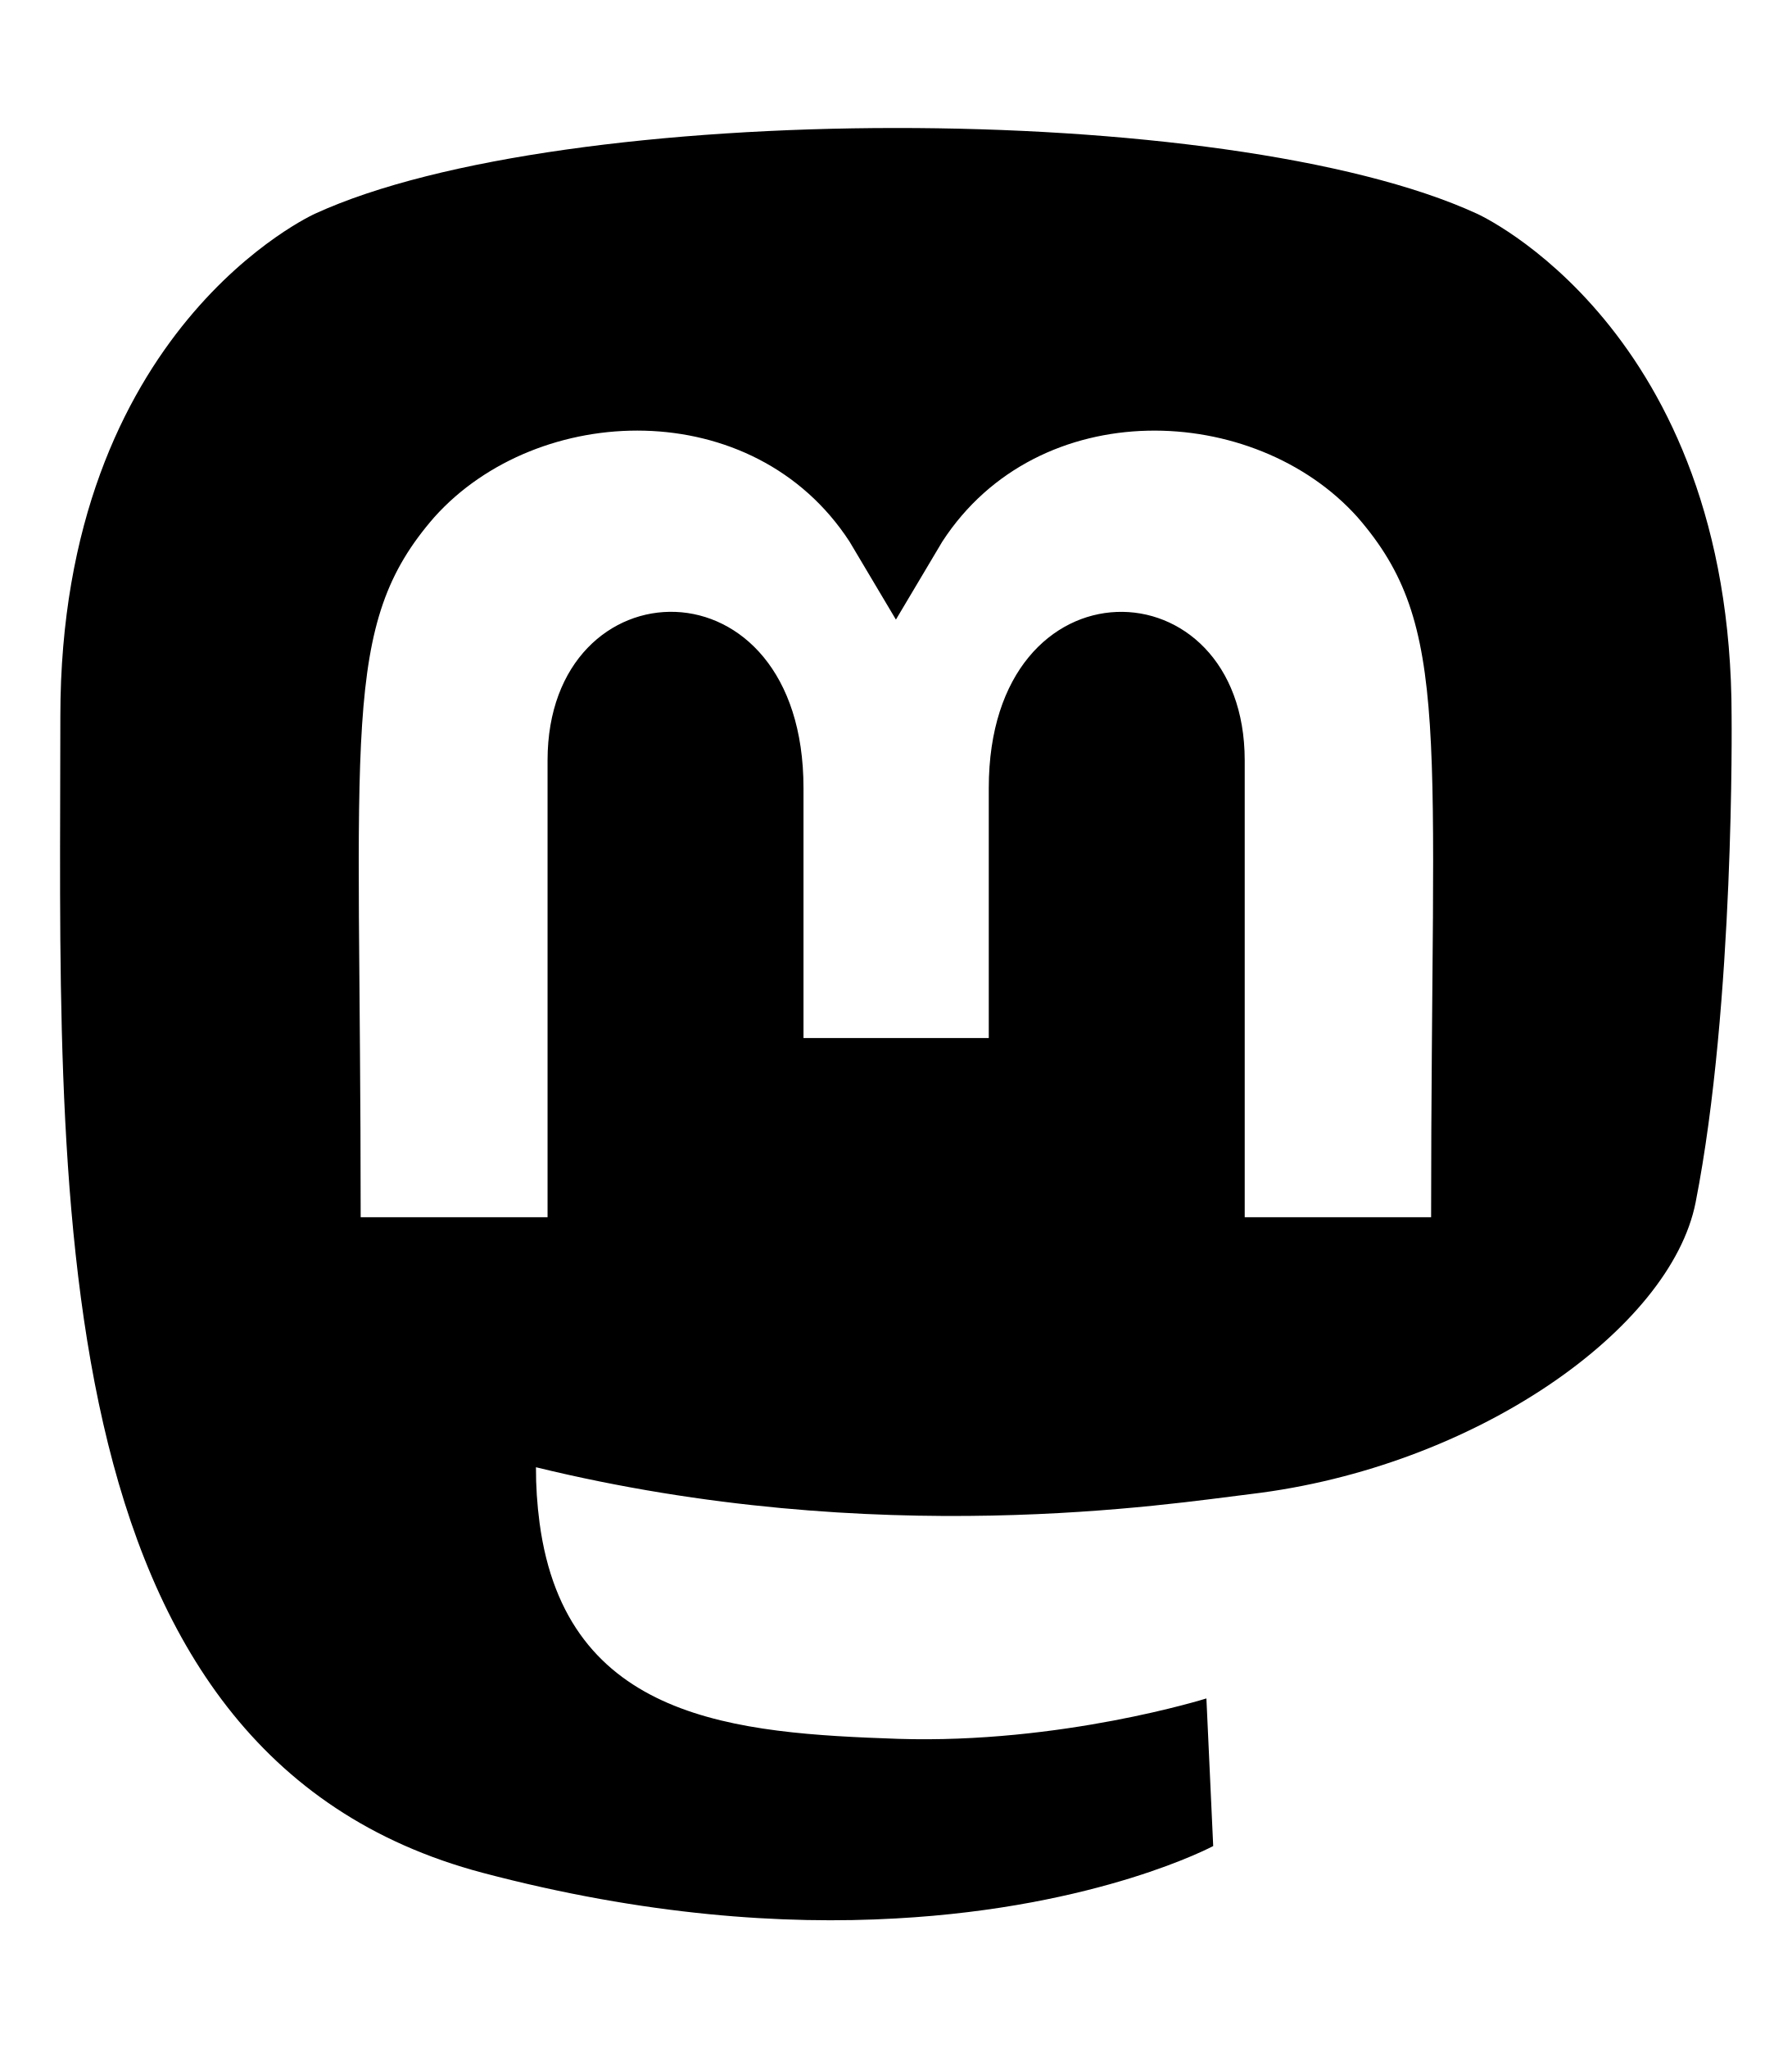
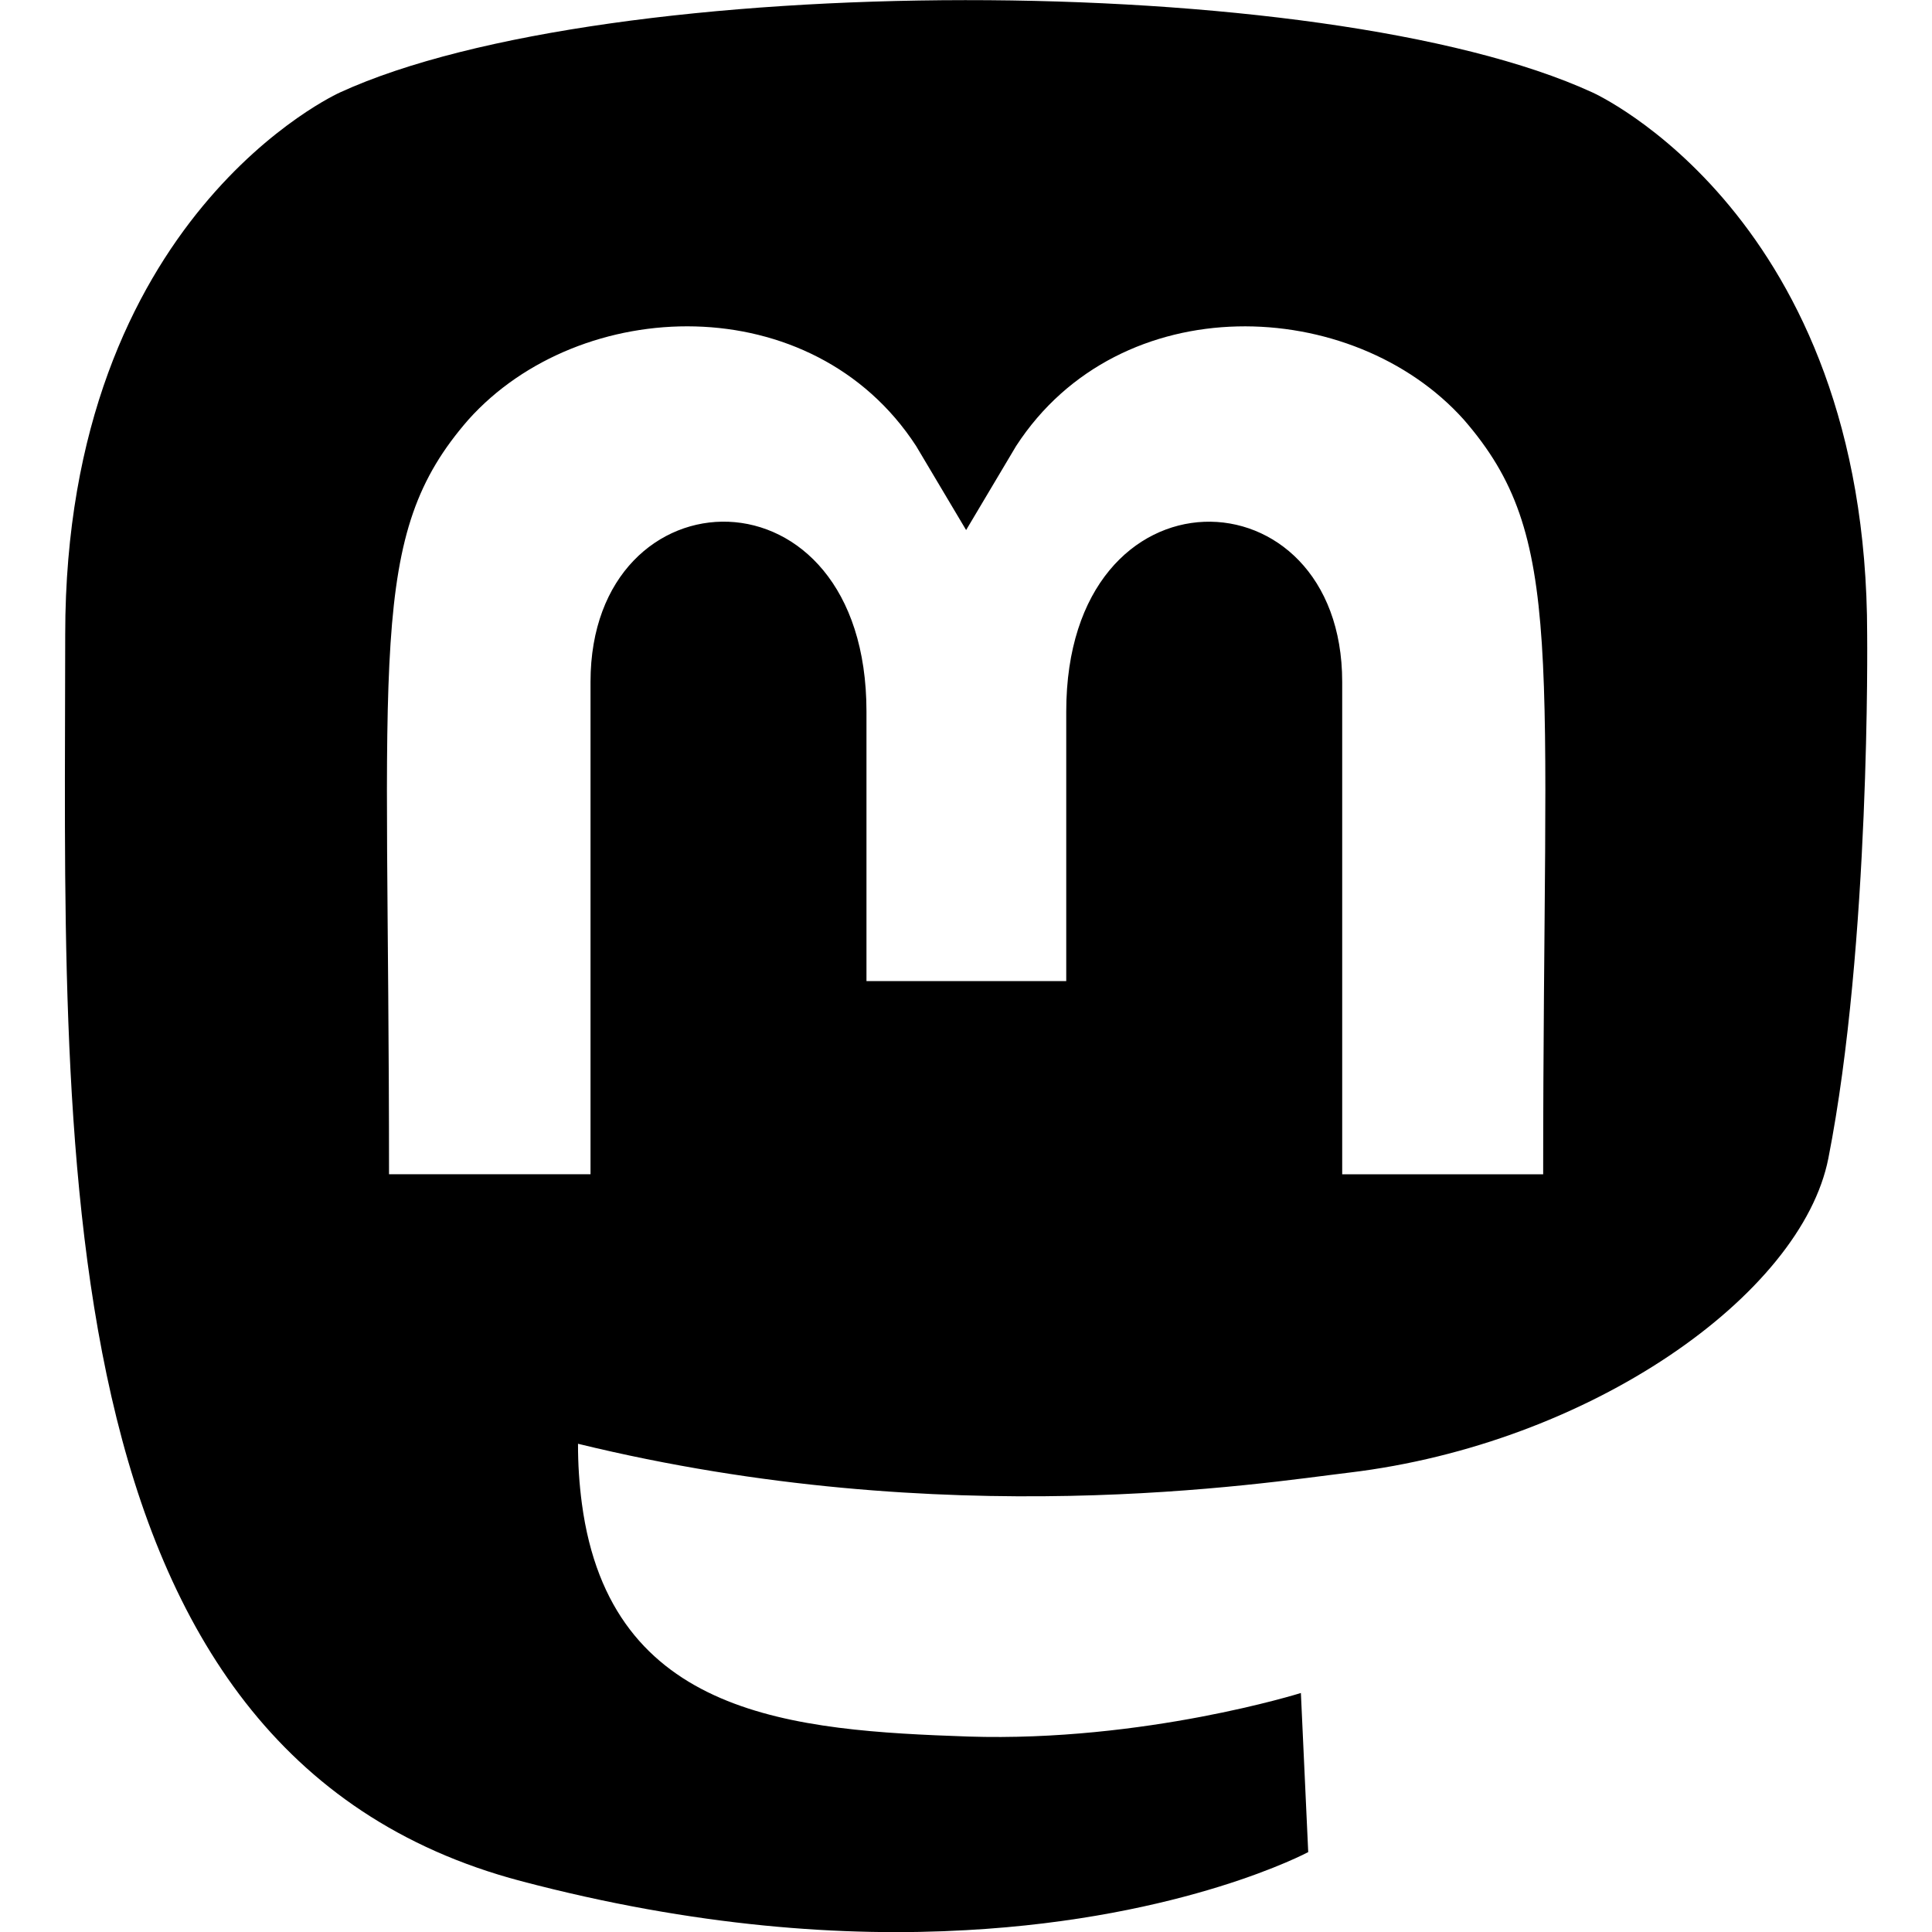
- <svg xmlns="http://www.w3.org/2000/svg" viewBox="0 0 448 512">
-   <path d="M433 179.11c0-97.2-63.71-125.7-63.71-125.7-62.52-28.7-228.56-28.4-290.48 0 0 0-63.72 28.5-63.72 125.7 0 115.7-6.6 259.4 105.63 289.1 40.51 10.7 75.32 13 103.33 11.4 50.81-2.8 79.32-18.1 79.32-18.1l-1.7-36.9s-36.31 11.4-77.12 10.1c-40.41-1.4-83-4.4-89.63-54a102.54 102.54 0 0 1-.9-13.9c85.63 20.9 158.65 9.1 178.75 6.7 56.12-6.7 105-41.3 111.23-72.9 9.8-49.8 9-121.5 9-121.5zm-75.12 125.2h-46.63v-114.2c0-49.7-64-51.6-64 6.9v62.5h-46.33V197c0-58.5-64-56.6-64-6.9v114.2H90.19c0-122.1-5.2-147.9 18.41-175 25.9-28.9 79.82-30.8 103.83 6.1l11.6 19.5 11.6-19.5c24.11-37.1 78.12-34.8 103.83-6.1 23.71 27.3 18.4 53 18.4 175z" />
+ <svg xmlns="http://www.w3.org/2000/svg" width="100%" height="100%" viewBox="0 0 512 512" version="1.1">
+   <path d="M494.817,168.135c-0,-111.068 -72.8,-143.634 -72.8,-143.634c-71.44,-32.795 -261.17,-32.452 -331.924,-0c-0,-0 -72.811,32.566 -72.811,143.634c-0,132.207 -7.542,296.41 120.7,330.347c46.29,12.227 86.066,14.855 118.073,13.027c58.059,-3.2 90.637,-20.683 90.637,-20.683l-1.943,-42.164c0,-0 -41.49,13.026 -88.123,11.541c-46.175,-1.6 -94.842,-5.028 -102.418,-61.705c-0.702,-5.265 -1.046,-10.571 -1.028,-15.883c97.847,23.882 181.285,10.398 204.253,7.656c64.127,-7.656 119.981,-47.193 127.1,-83.301c11.198,-56.905 10.284,-138.835 10.284,-138.835Zm-85.838,143.063l-53.283,-0l-0,-130.494c-0,-56.79 -73.131,-58.962 -73.131,7.885l-0,71.417l-52.94,0l-0,-71.429c-0,-66.846 -73.131,-64.675 -73.131,-7.884l-0,130.493l-53.398,0c0,-139.52 -5.941,-169.001 21.037,-199.968c29.595,-33.023 91.208,-35.194 118.644,6.971l13.255,22.282l13.255,-22.282c27.55,-42.393 89.266,-39.765 118.644,-6.971c27.093,31.195 21.025,60.562 21.025,199.968l0.023,0.012Z" style="fill-rule:nonzero;" />
</svg>
